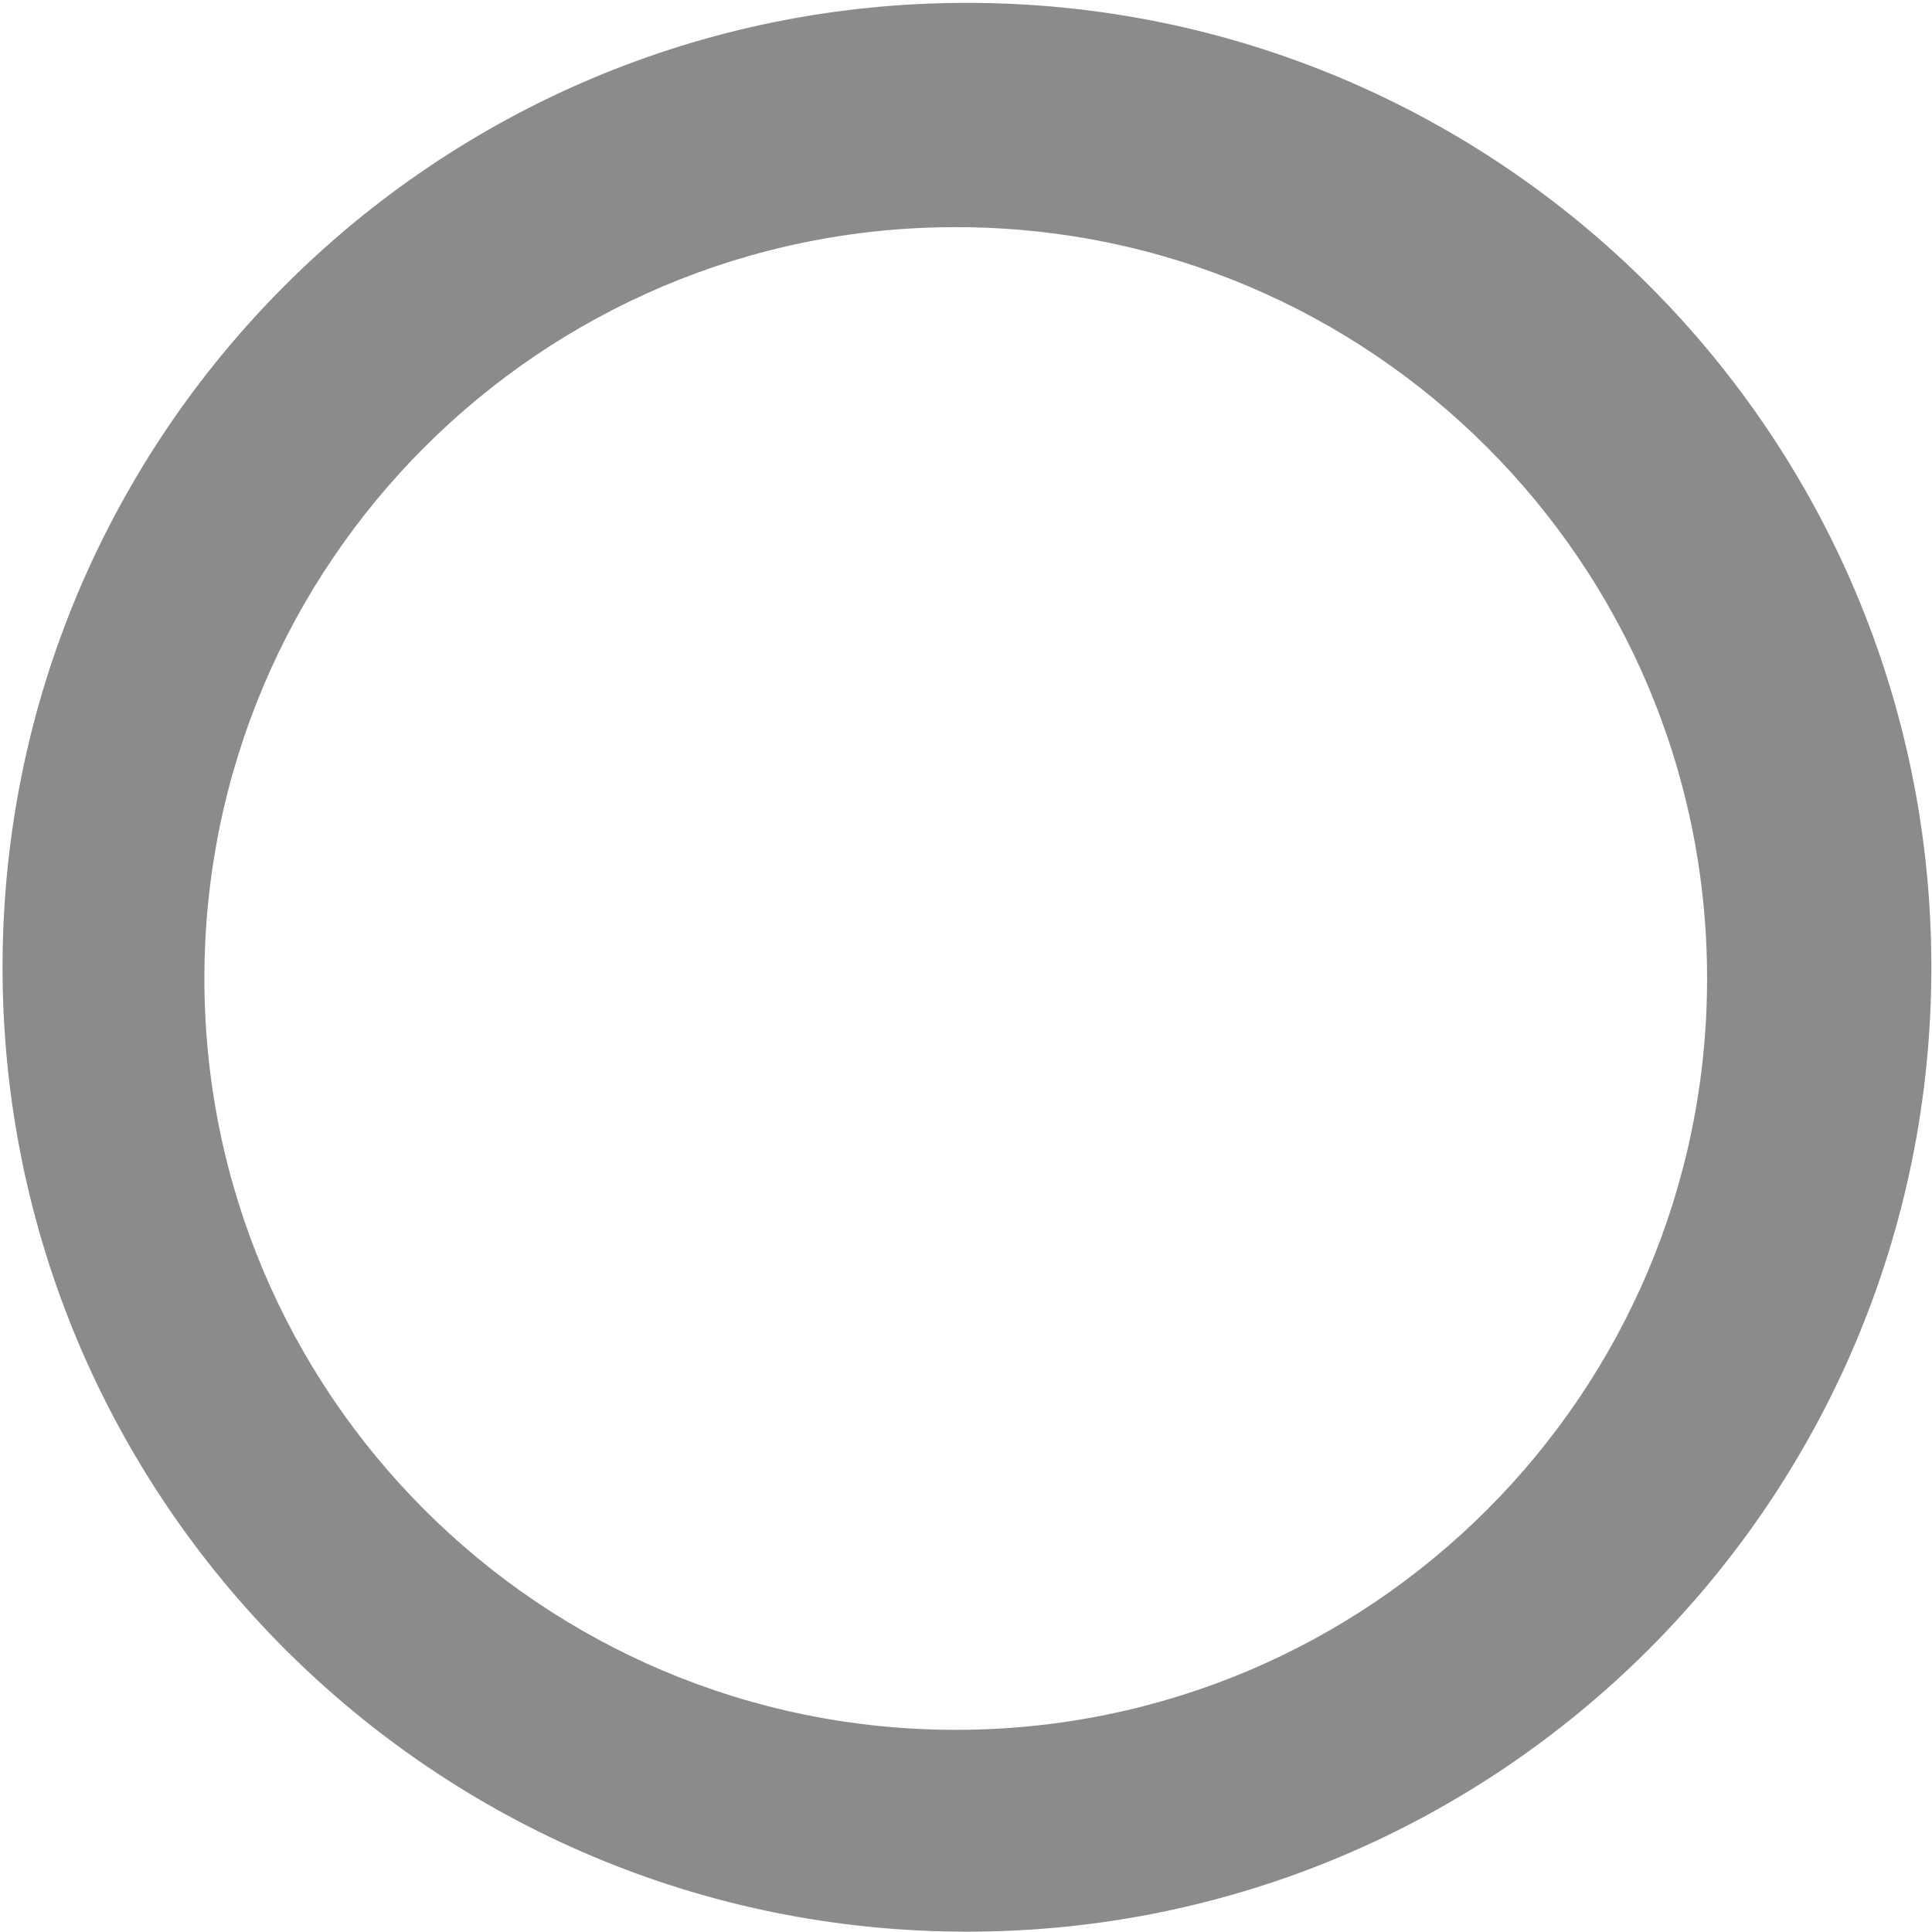
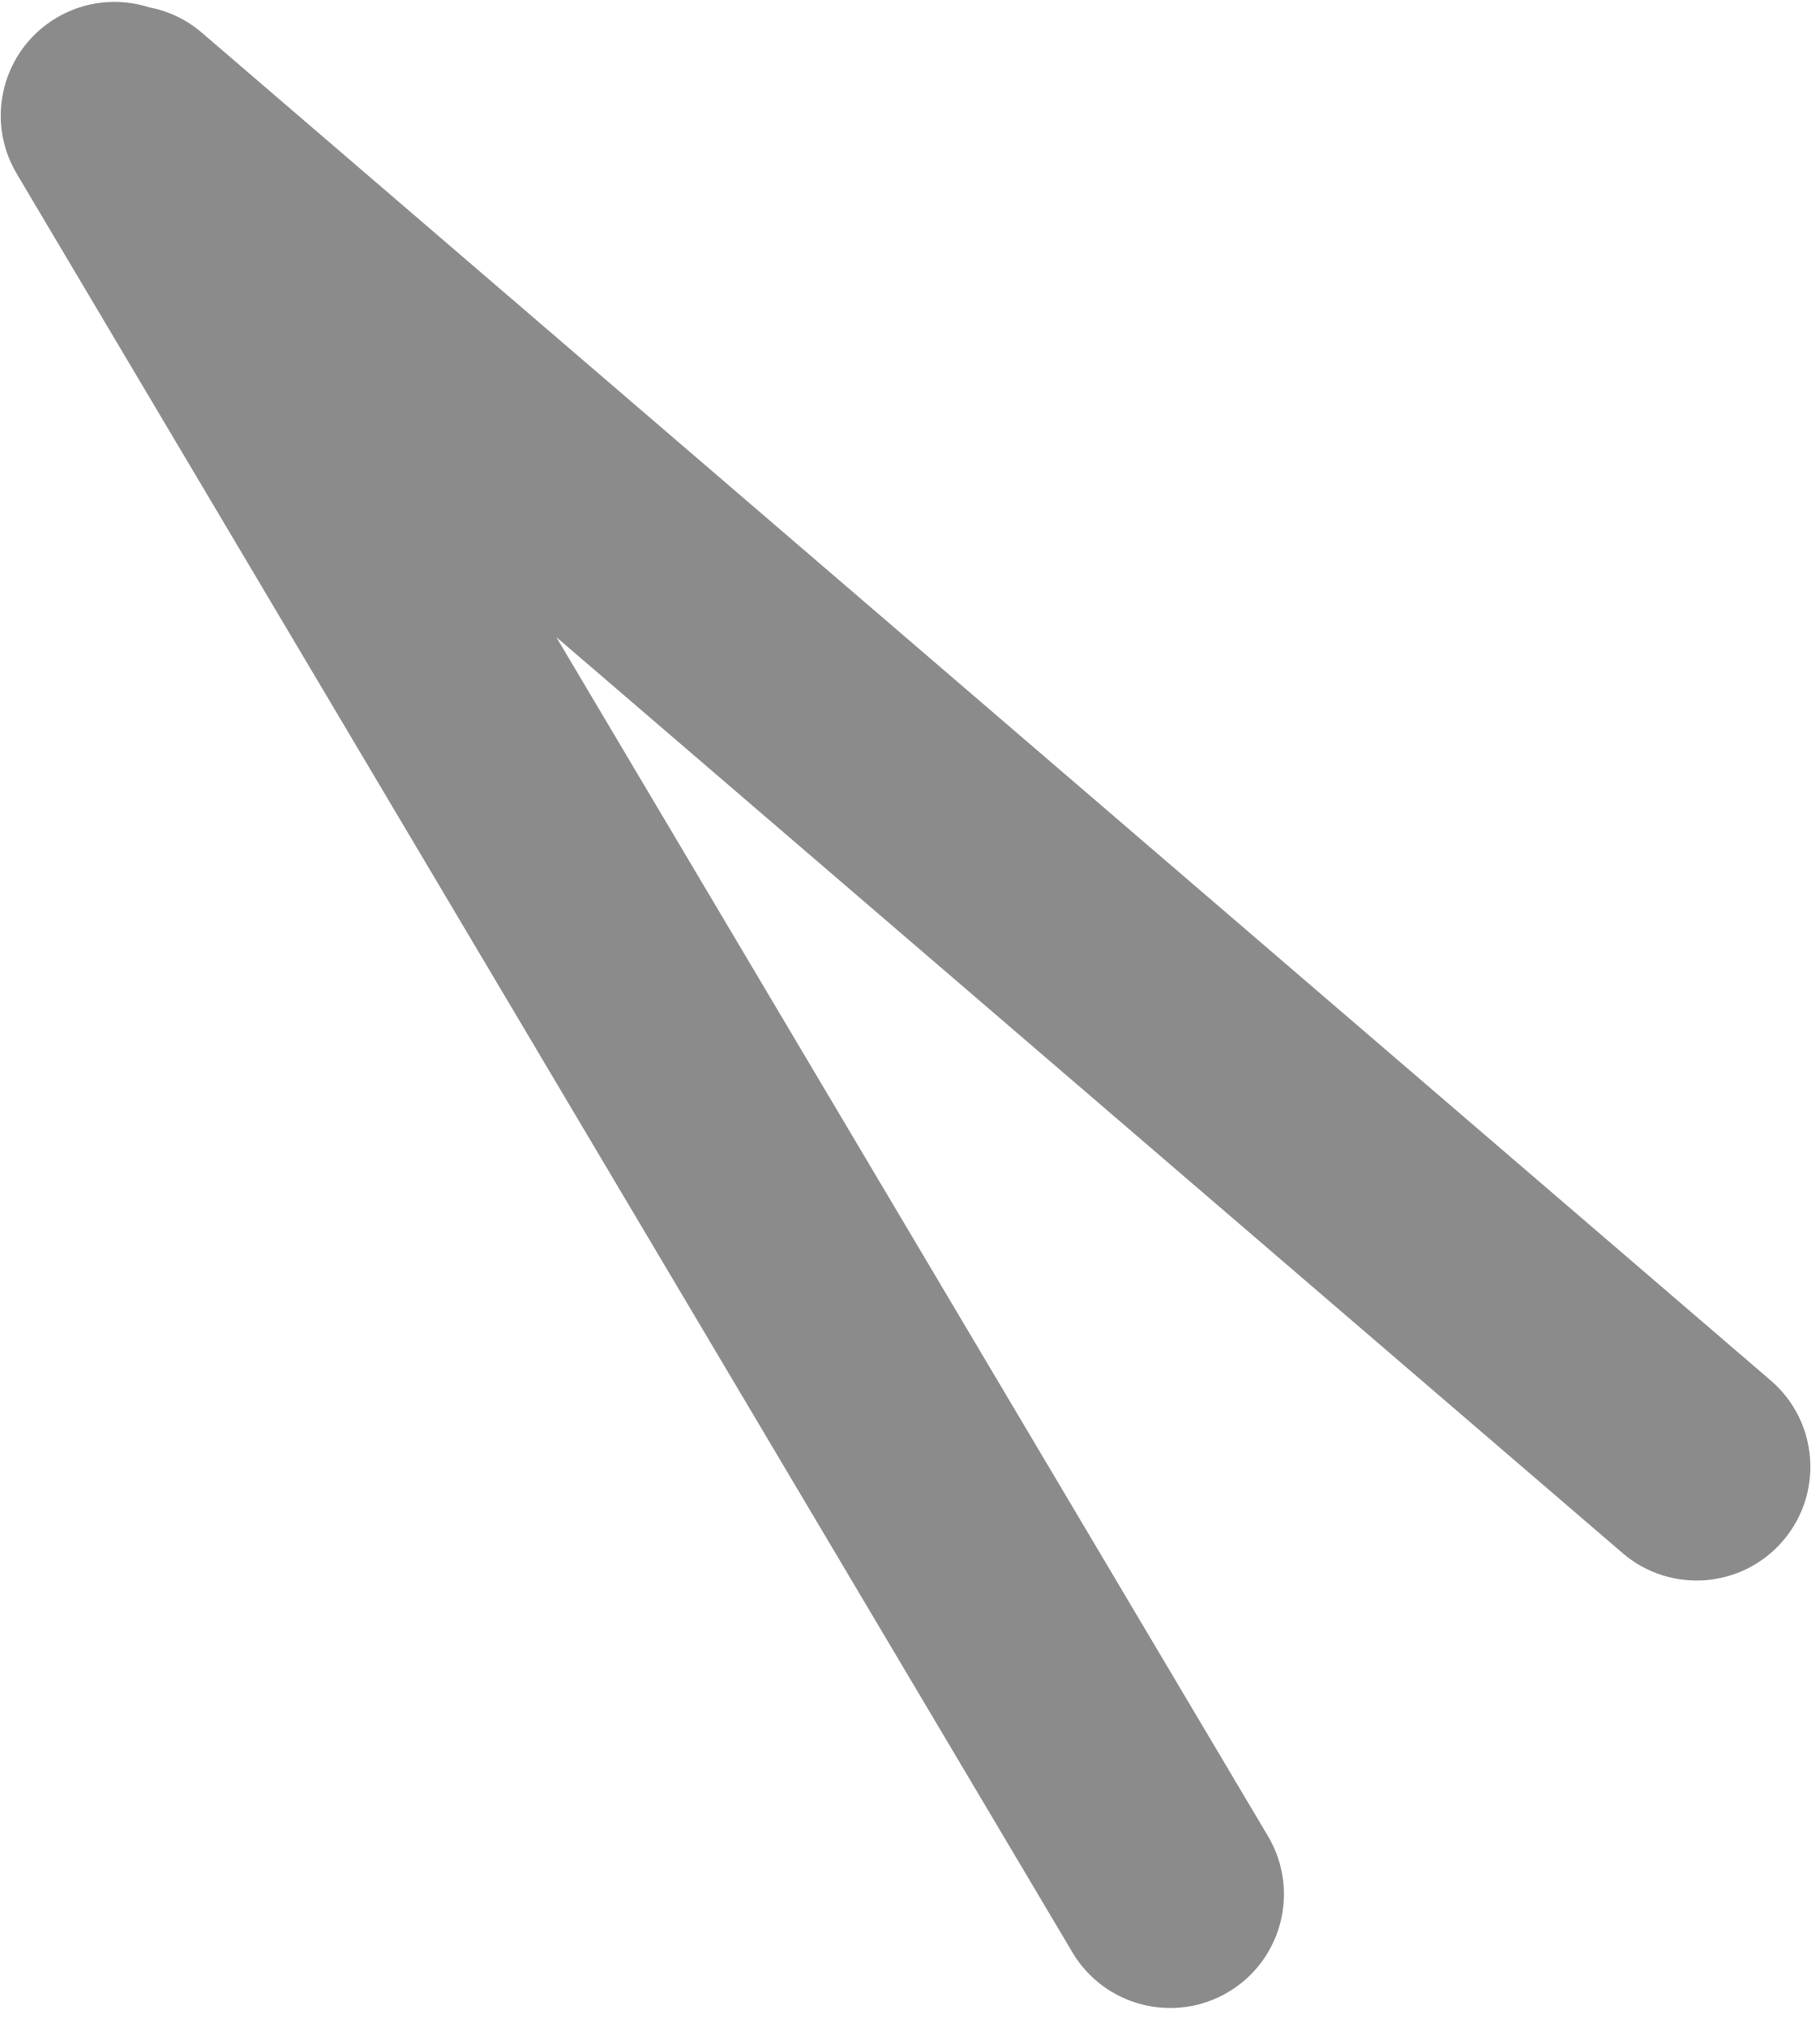
- <svg xmlns="http://www.w3.org/2000/svg" width="358" height="358" viewBox="0 0 358 358" fill="none">
-   <path fill-rule="evenodd" clip-rule="evenodd" d="M357.883 179.236C357.883 80.539 277.874 0.53 179.177 0.53C80.48 0.53 0.471 80.539 0.471 179.236C0.471 277.932 80.48 357.942 179.177 357.942C277.874 357.942 357.883 277.932 357.883 179.236ZM316.324 181.314C316.324 104.422 253.991 42.089 177.099 42.089C100.207 42.089 37.874 104.422 37.874 181.314C37.874 258.205 100.207 320.538 177.099 320.538C253.991 320.538 316.324 258.205 316.324 181.314Z" fill="#8B8B8B" />
+ <svg xmlns="http://www.w3.org/2000/svg" width="88" height="98" viewBox="0 0 88 98" fill="none">
+   <path fill-rule="evenodd" clip-rule="evenodd" d="M2.729 0.862C0.117 2.413 -0.743 5.787 0.808 8.399L51.854 94.389C53.404 97.001 56.779 97.862 59.391 96.311C62.003 94.761 62.863 91.386 61.313 88.774L26.899 30.802L78.455 75.086C80.759 77.066 84.232 76.802 86.211 74.498C88.19 72.194 87.927 68.721 85.622 66.742L9.764 1.584C9.007 0.933 8.124 0.525 7.209 0.352C5.764 -0.108 4.136 0.027 2.729 0.862Z" fill="#8B8B8B" />
</svg>
